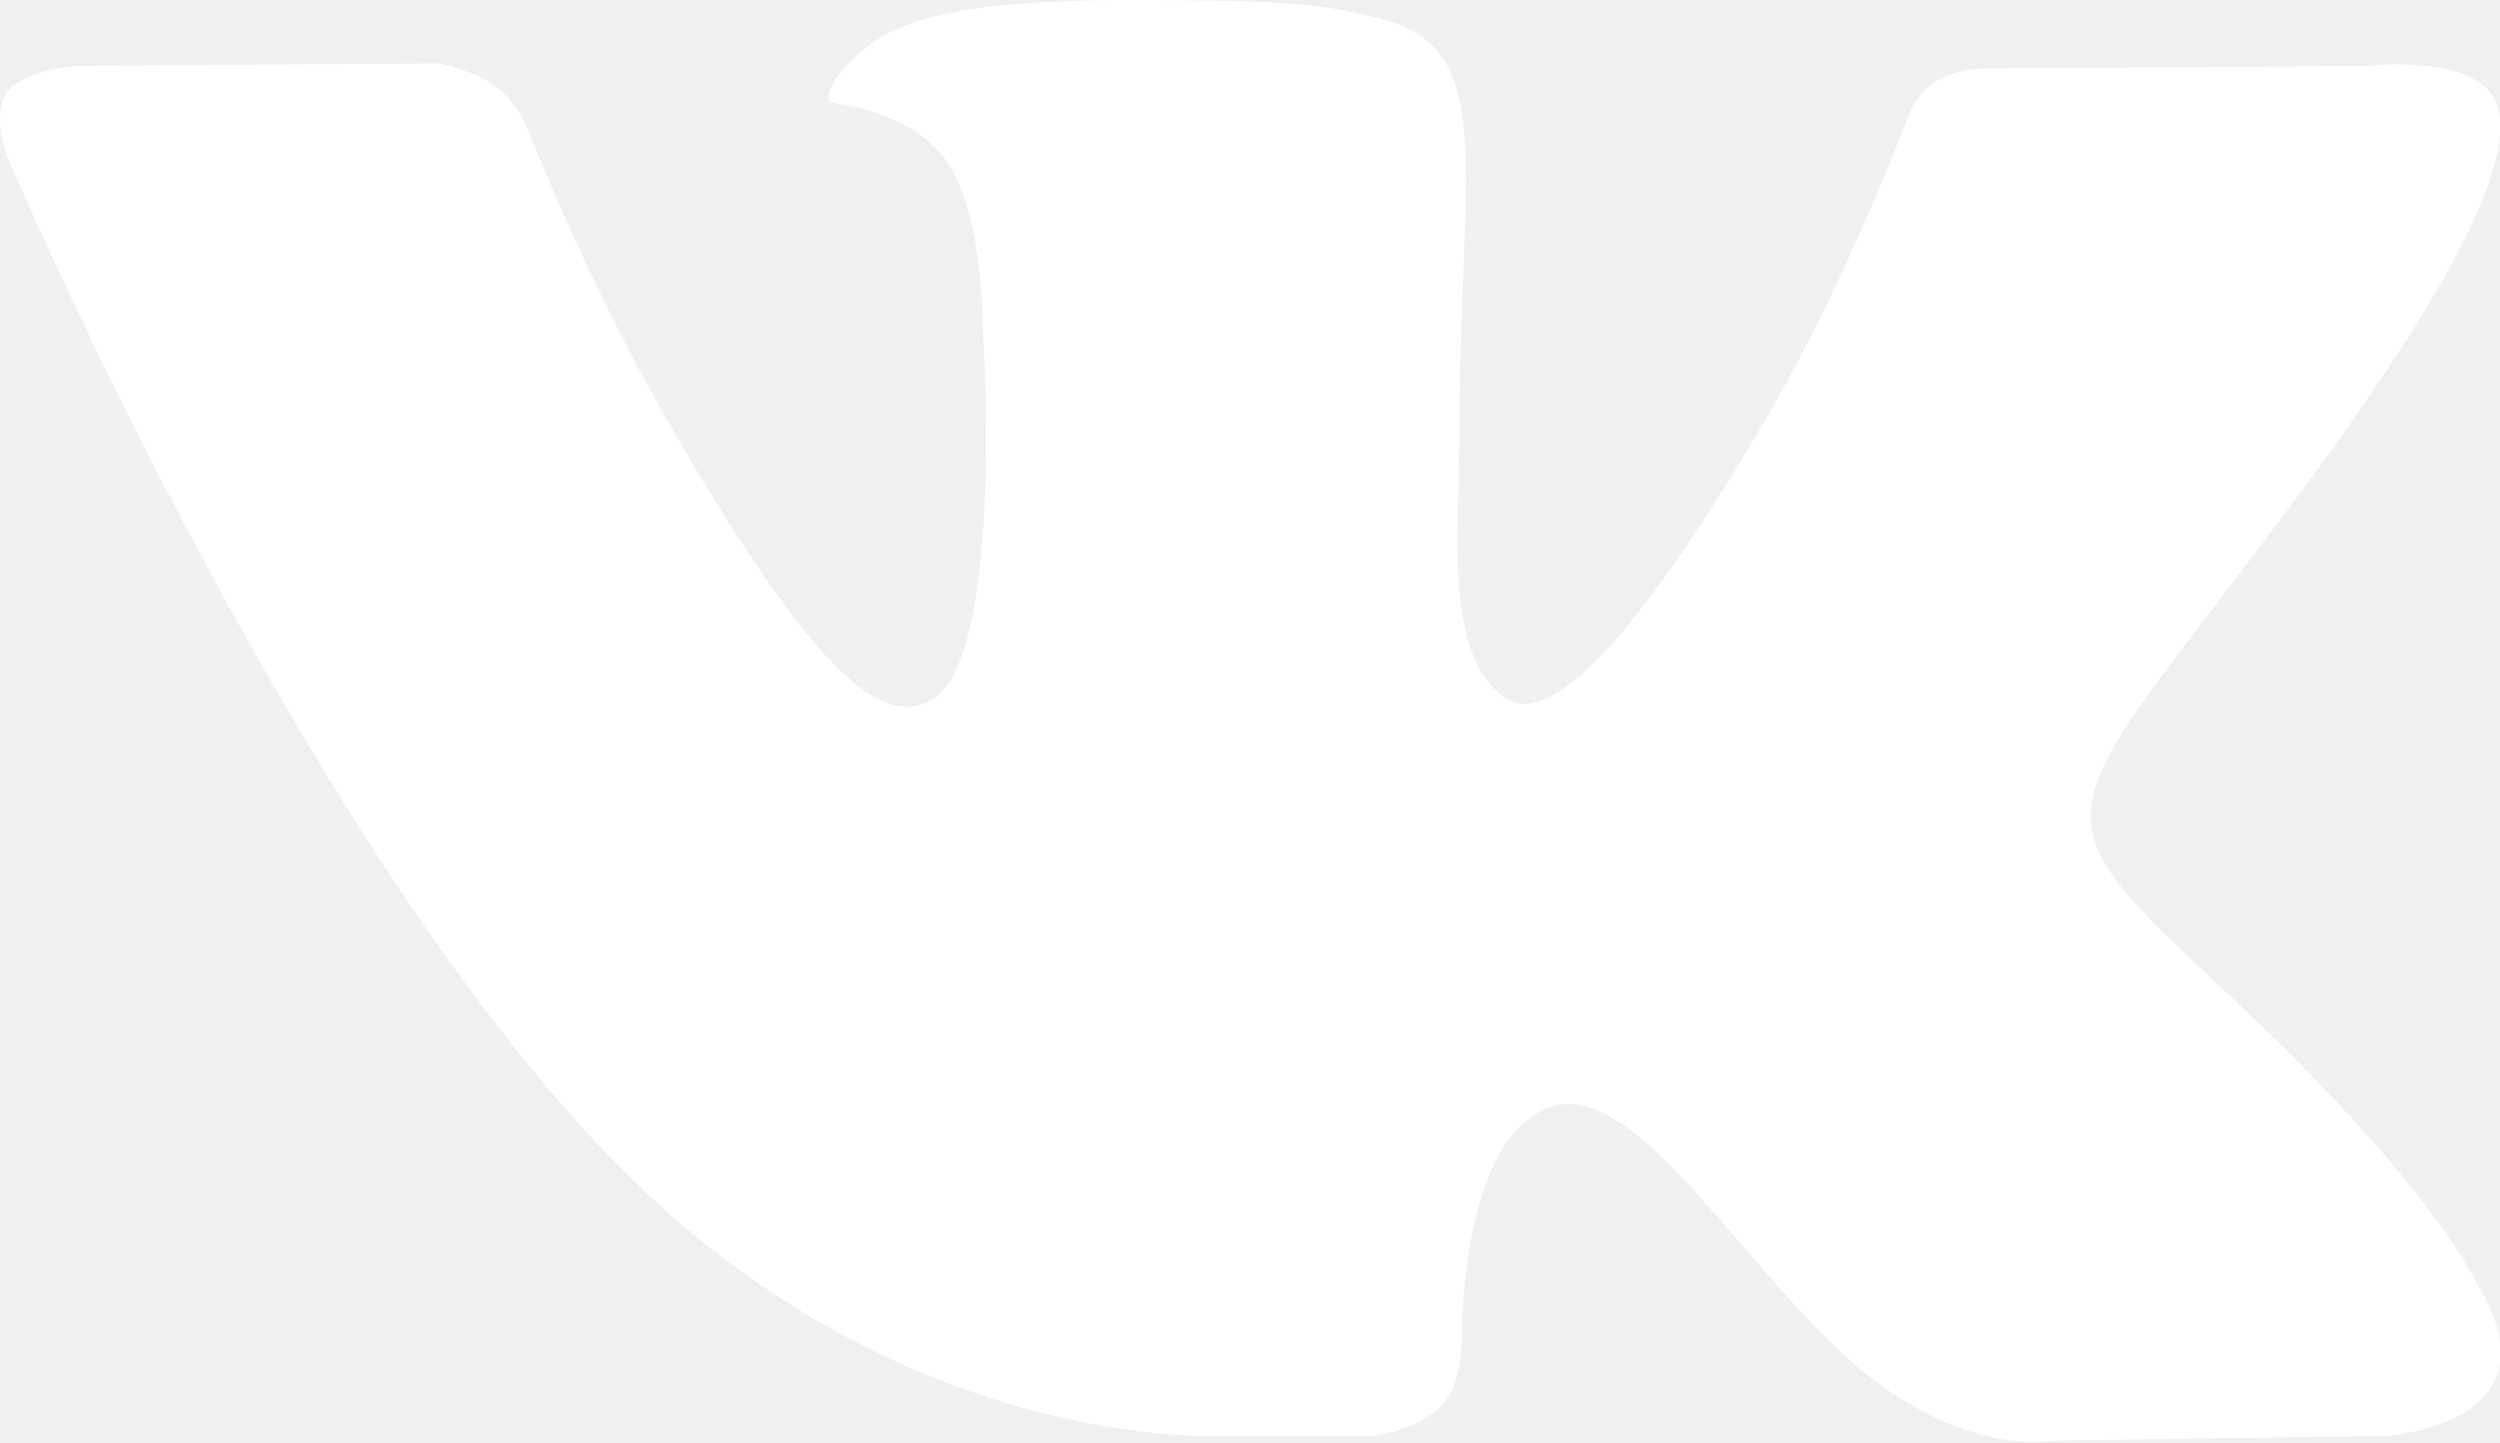
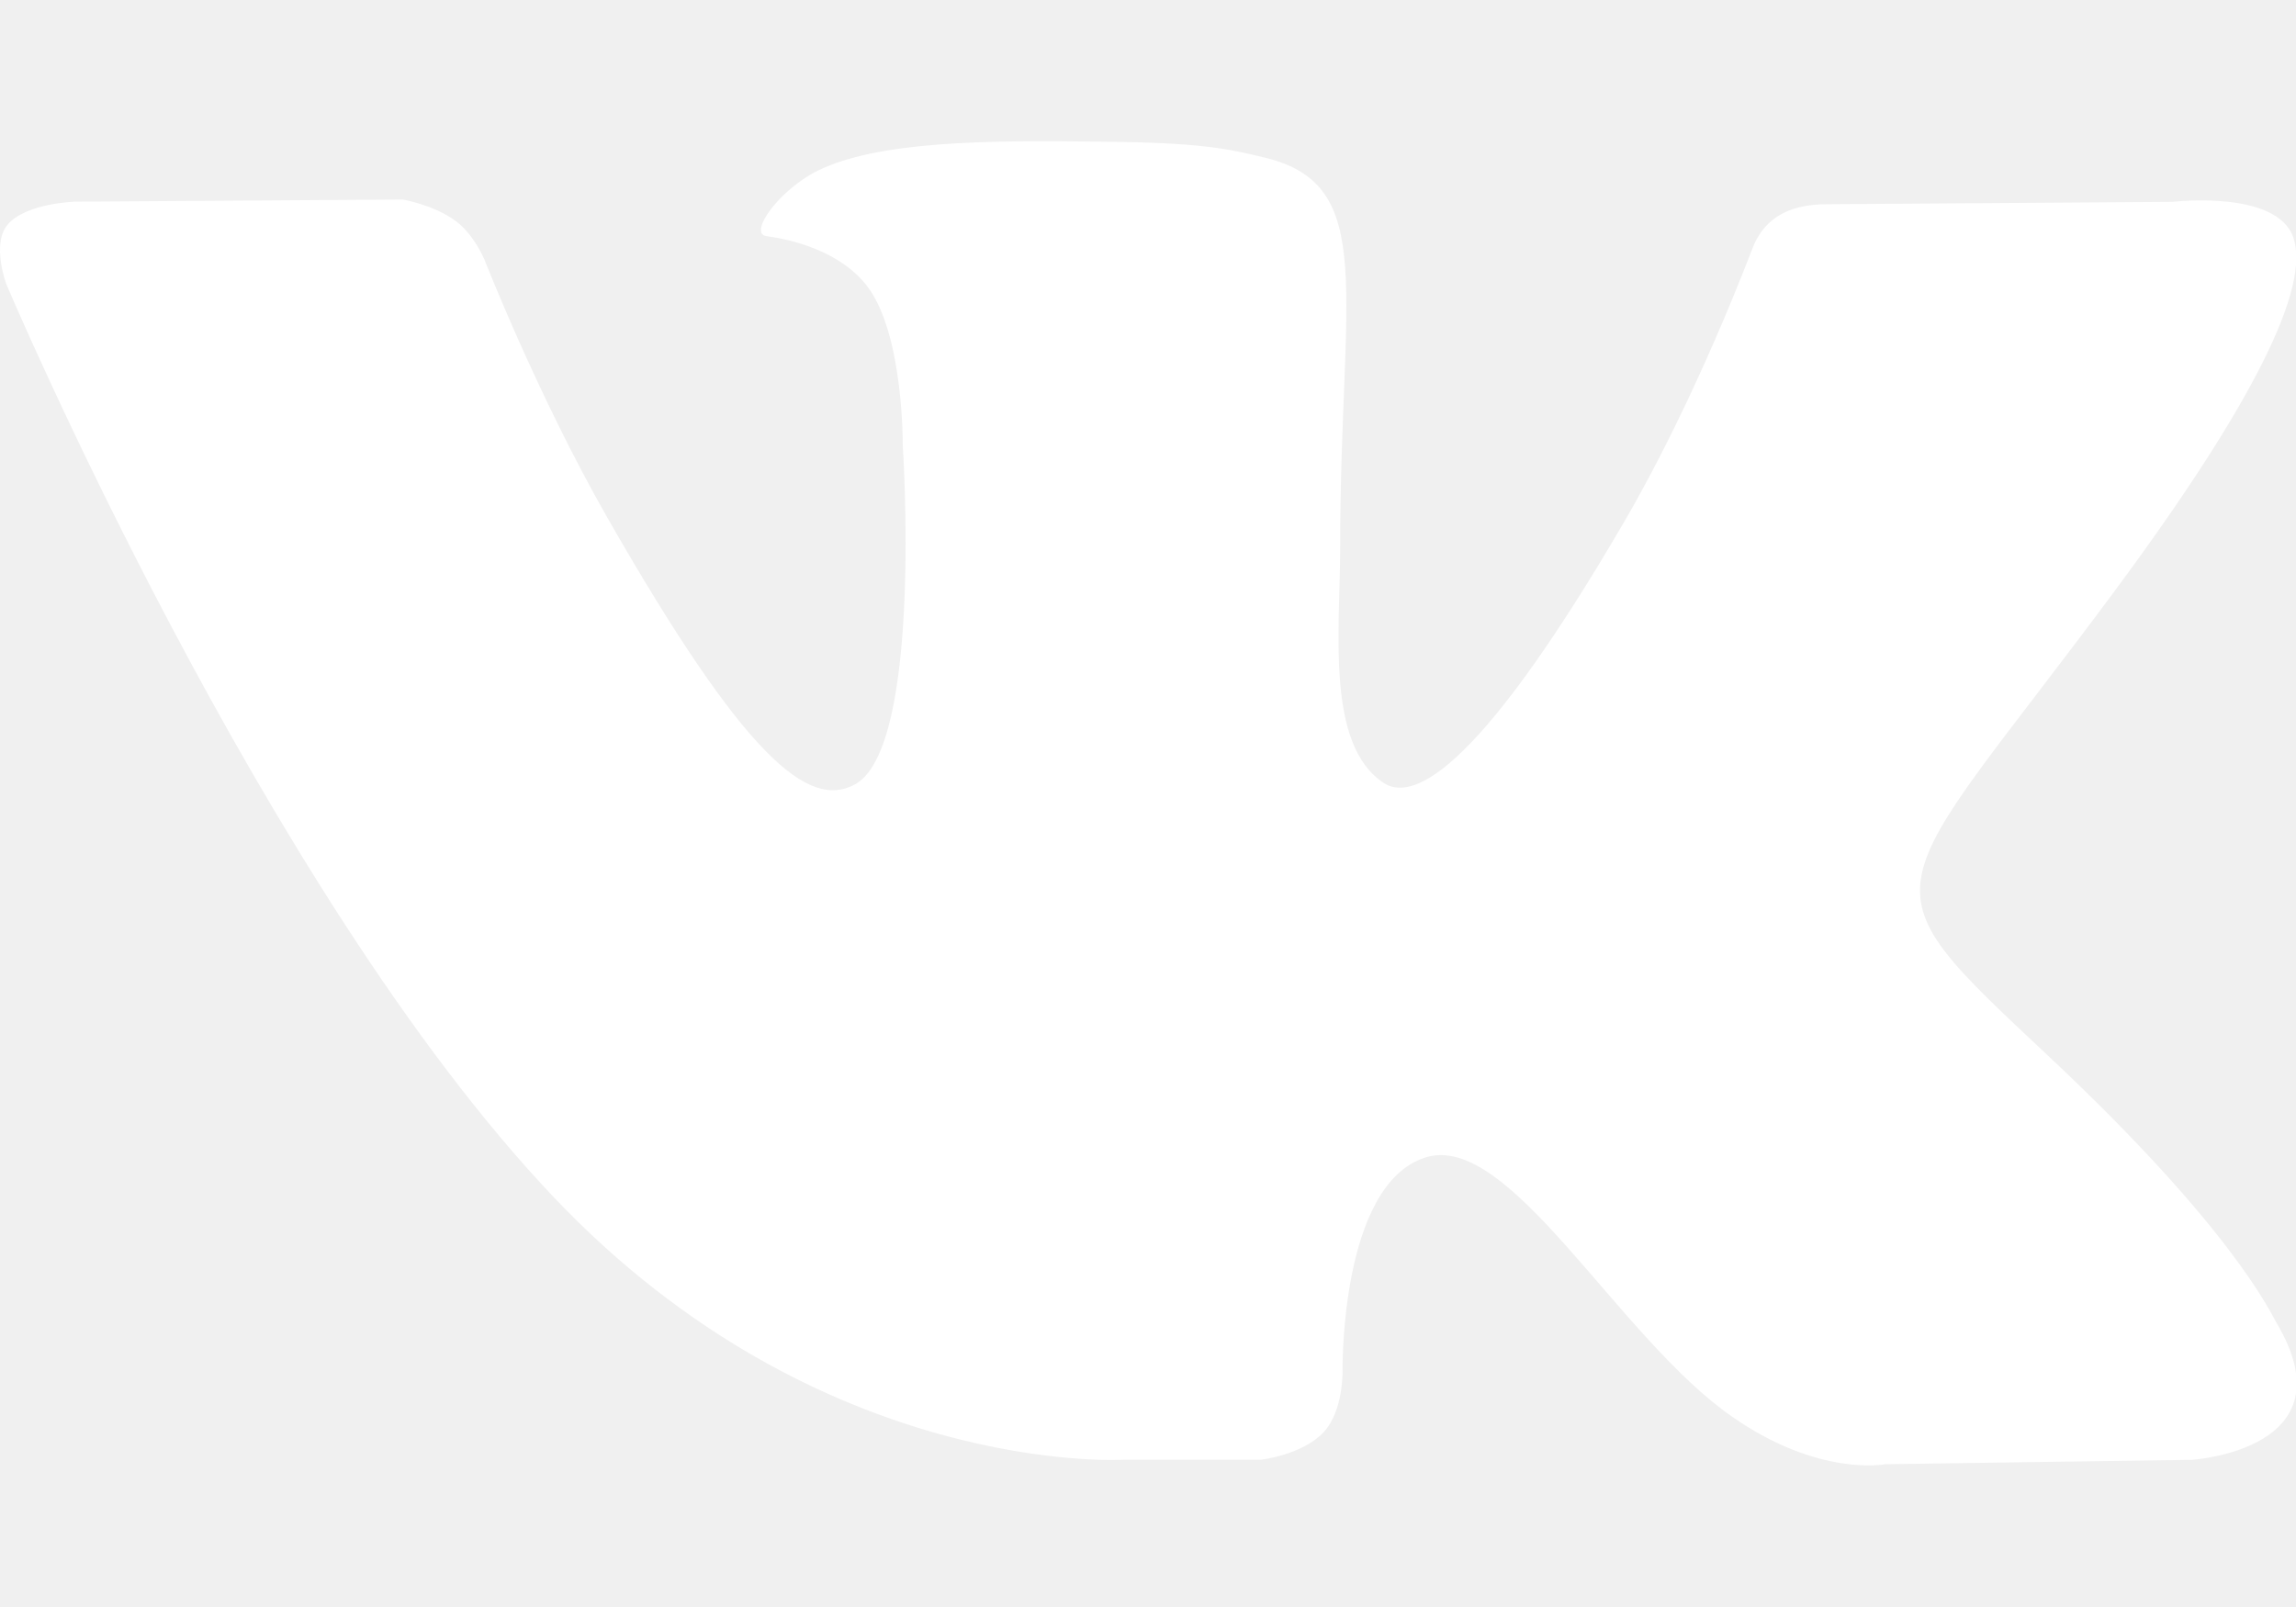
- <svg xmlns="http://www.w3.org/2000/svg" width="26" height="15" viewBox="0 0 26 15">
+ <svg xmlns="http://www.w3.org/2000/svg" width="20" height="14" viewBox="0 0 26 15">
  <path fill="#FFF" d="M16.138 11.51c.956-.309 2.18 2.04 3.483 2.939.978.681 1.727.534 1.727.534l3.473-.05s1.815-.112.957-1.554c-.071-.12-.503-1.069-2.585-3.022-2.177-2.043-1.882-1.712.739-5.244 1.597-2.153 2.236-3.468 2.036-4.028-.192-.539-1.365-.399-1.365-.399L20.69.713c-.381.001-.704.119-.851.515-.003.004-.621 1.666-1.445 3.079-1.741 2.989-2.436 3.148-2.724 2.961-.661-.433-.494-1.737-.494-2.664 0-2.897.432-4.105-.846-4.417-.427-.104-.739-.172-1.828-.182-1.392-.021-2.574 0-3.244.329-.445.223-.786.712-.579.74.26.035.843.16 1.155.586.401.552.389 1.789.389 1.789s.229 3.411-.54 3.834c-.528.29-1.25-.302-2.803-3.016-.793-1.388-1.392-2.922-1.392-2.922s-.116-.285-.326-.441c-.25-.185-.6-.244-.6-.244L.848.684S.29.7.085.946c-.182.218-.015.668-.015.668s2.909 6.881 6.203 10.347c3.02 3.182 6.452 2.971 6.452 2.971h1.555s.469-.054.709-.312c.224-.24.214-.691.214-.691s-.031-2.109.935-2.419z" />
</svg>
